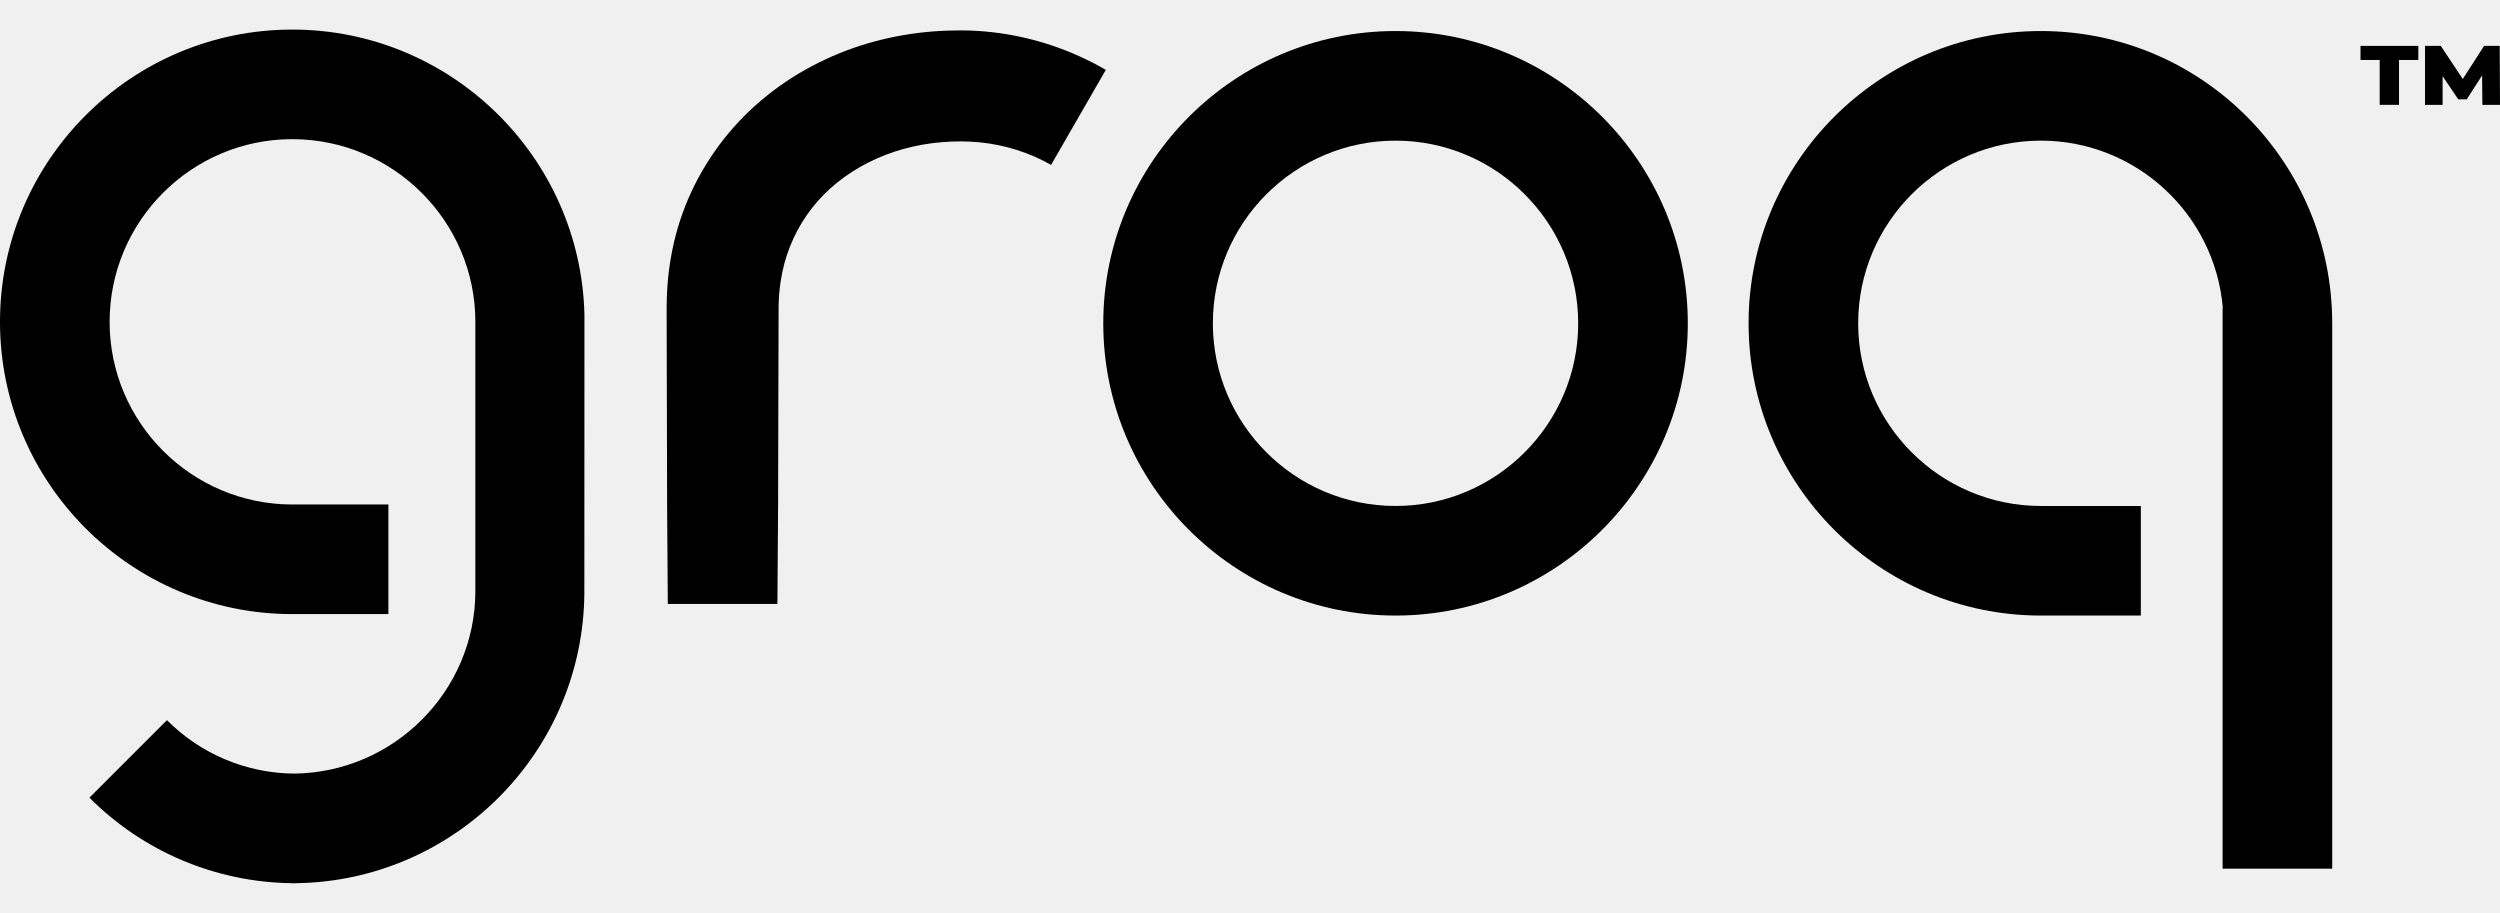
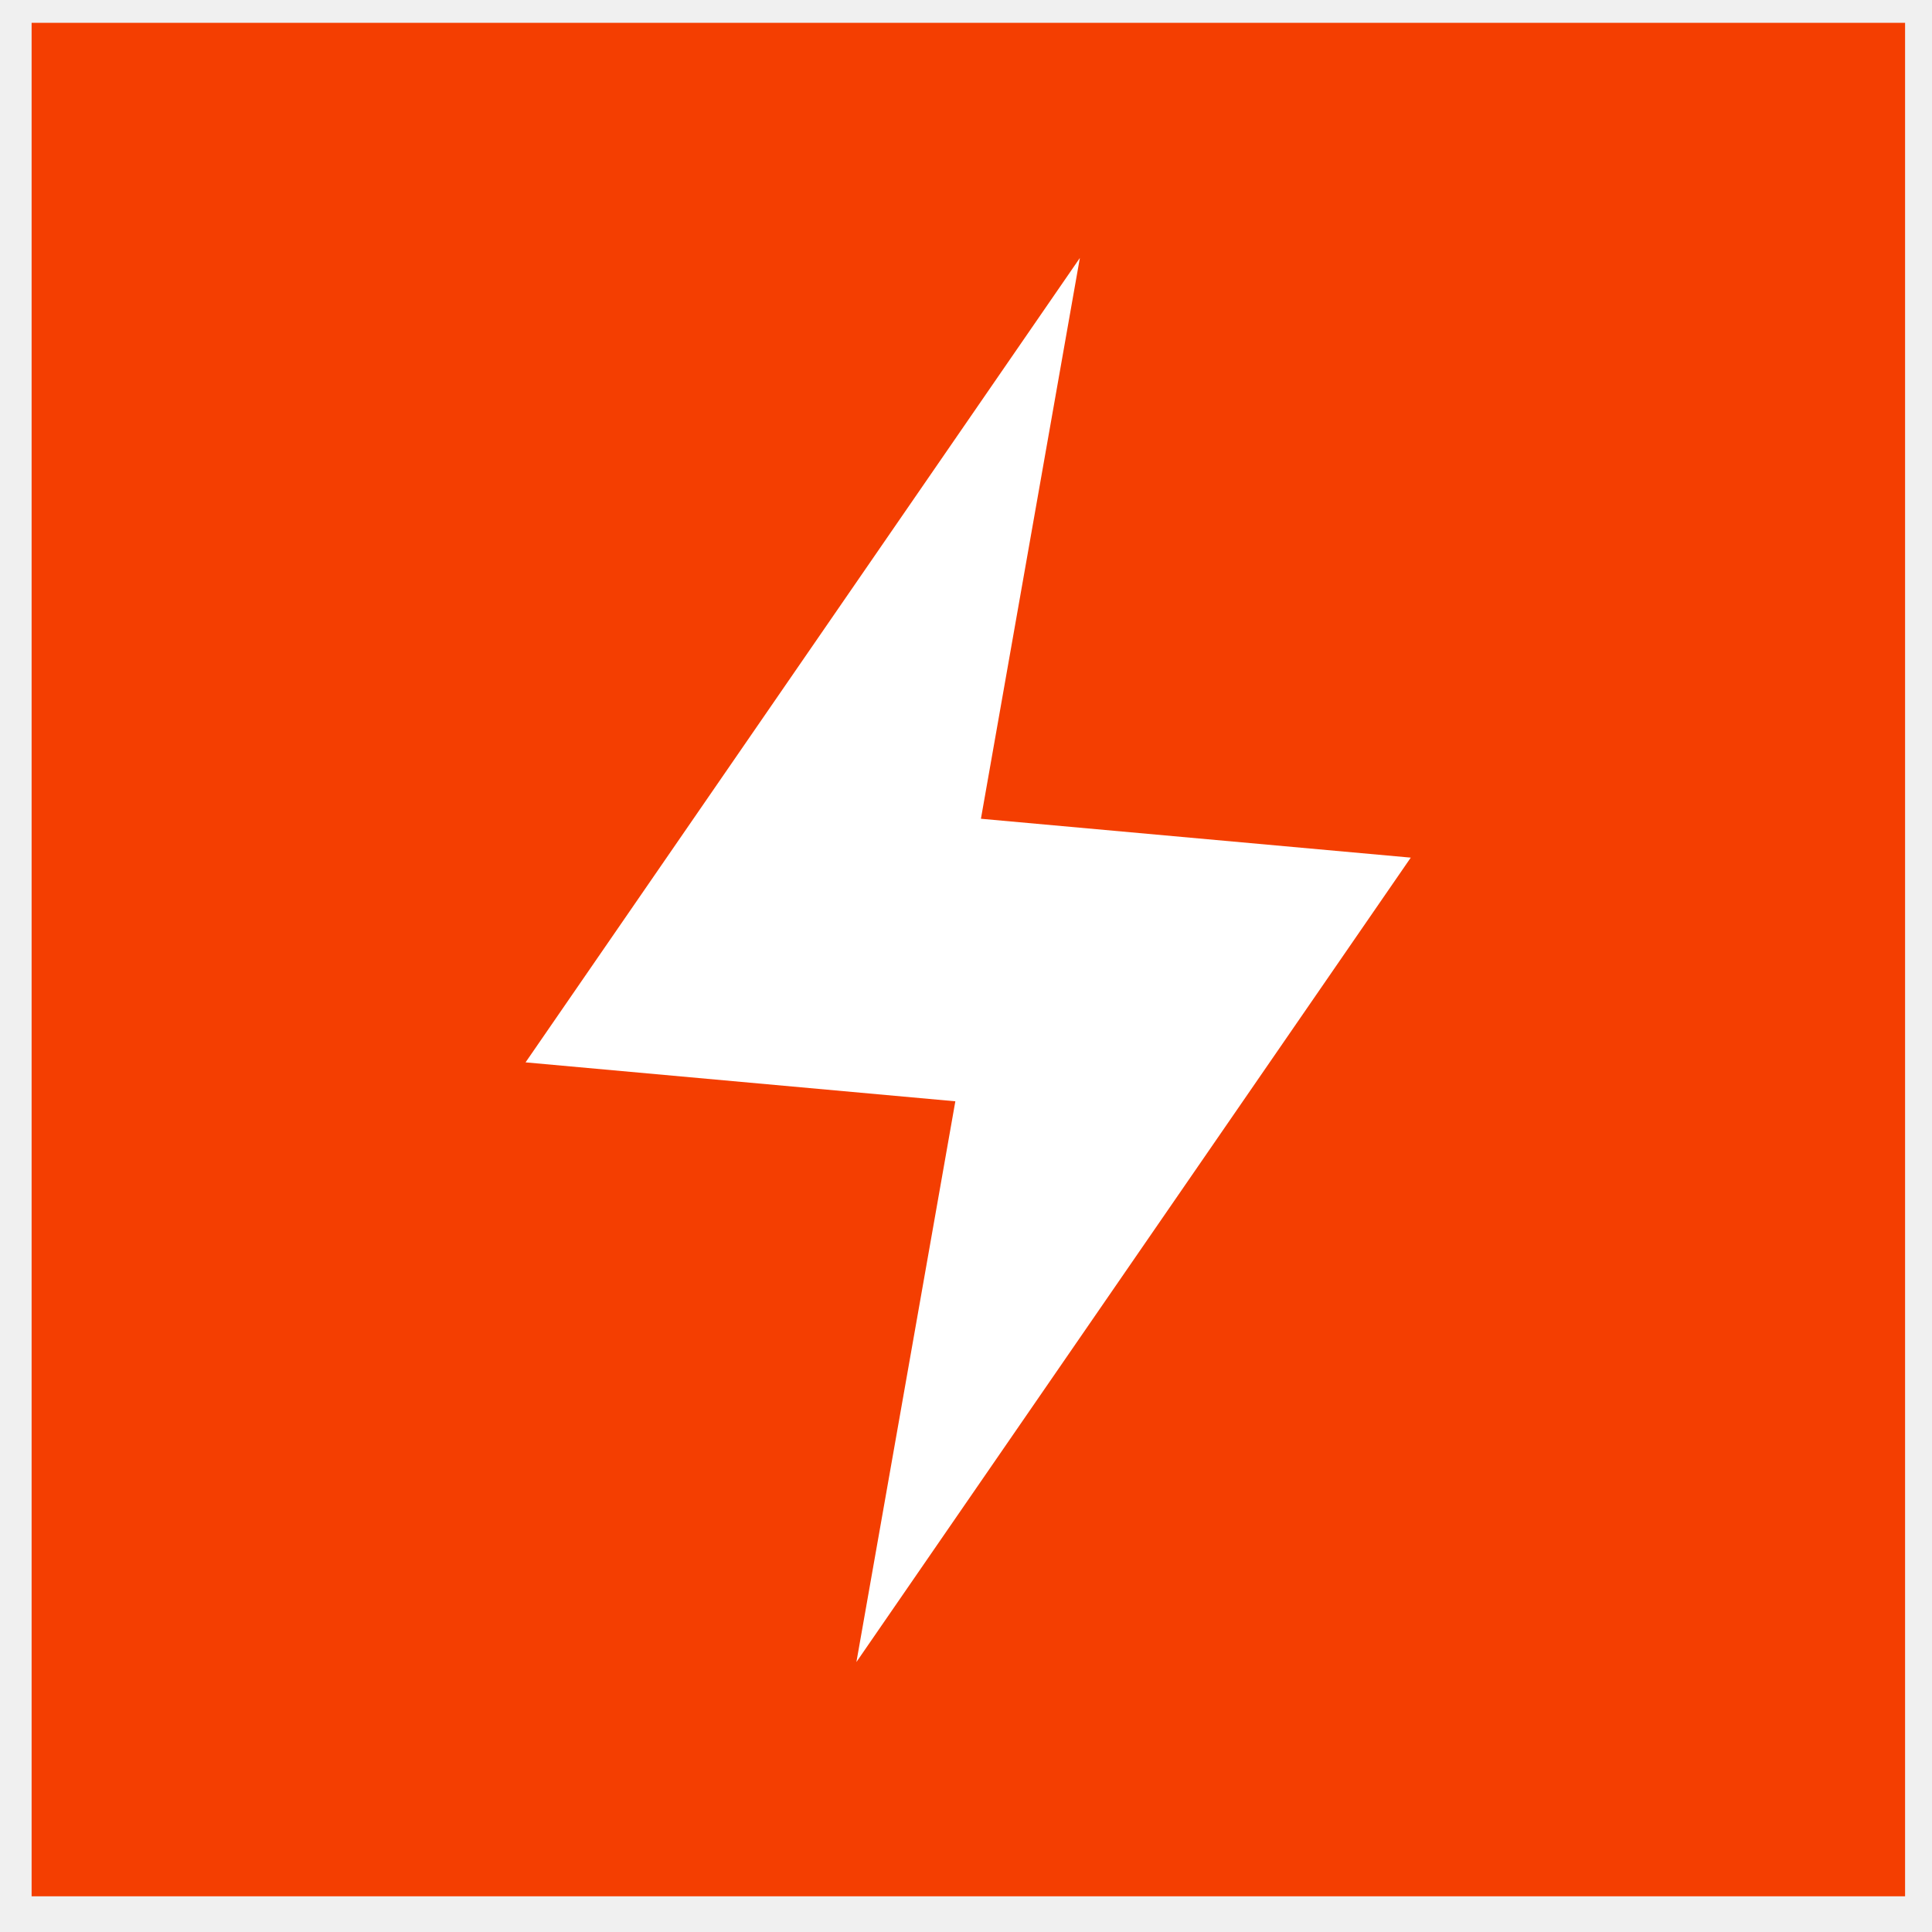
- <svg xmlns="http://www.w3.org/2000/svg" version="1.1" id="Layer_1" x="0px" y="0px" width="152px" height="55.5px" viewBox="0 32.25 152 55.5" enable-background="new 0 32.25 152 55.5" xml:space="preserve">
-   <g id="Layer_2">
-     <g id="Layer_1-2">
-       <path d="M84.848,34.137c-9.798,0-17.769,7.971-17.769,17.77s7.971,17.769,17.769,17.769s17.77-7.971,17.77-17.769S94.645,34.137,84.848,34.137z M84.848,63.013c-6.124,0-11.106-4.983-11.106-11.106s4.982-11.106,11.106-11.106c6.124,0,11.106,4.982,11.106,11.106S90.973,63.013,84.848,63.013z" />
-       <path d="M60.315,34.206c-0.607-0.068-1.217-0.104-1.827-0.108c-0.304,0-0.595,0.009-0.893,0.014s-0.594,0.033-0.891,0.051c-1.197,0.094-2.382,0.299-3.541,0.611c-2.329,0.629-4.574,1.723-6.515,3.277c-1.97,1.57-3.548,3.575-4.611,5.859c-0.53,1.138-0.921,2.336-1.165,3.567c-0.121,0.608-0.21,1.222-0.266,1.84c-0.02,0.307-0.055,0.615-0.059,0.921l-0.011,0.459l-0.005,0.23v0.19l0.015,5.951l0.015,5.951l0.041,5.95h6.664l0.042-5.95l0.015-5.952l0.015-5.951v-0.182l0.005-0.142l0.008-0.285c0-0.191,0.028-0.375,0.039-0.564c0.036-0.37,0.091-0.738,0.165-1.102c0.146-0.716,0.374-1.413,0.678-2.077c0.613-1.332,1.528-2.502,2.673-3.419c1.156-0.932,2.541-1.628,4.038-2.042c0.757-0.207,1.532-0.344,2.314-0.408c0.198-0.011,0.395-0.03,0.594-0.037c0.199-0.007,0.402-0.013,0.595-0.012c0.383,0,0.76,0.025,1.142,0.06c1.518,0.153,2.989,0.619,4.318,1.368l3.326-5.776C65.108,35.263,62.753,34.484,60.315,34.206z" />
-       <path d="M17.77,34.048C7.971,34.048,0,42.019,0,51.817s7.971,17.77,17.77,17.77h5.844v-6.664H17.77c-6.124,0-11.106-4.982-11.106-11.106s4.982-11.106,11.106-11.106s11.132,4.982,11.132,11.106l0,0v16.365l0,0c0,6.084-4.954,11.039-11.023,11.103c-2.904-0.024-5.681-1.191-7.729-3.25l-4.712,4.712c3.266,3.283,7.691,5.151,12.321,5.201v0.003c0.04,0,0.08,0,0.119,0h0.125v-0.003c9.659-0.131,17.48-8.005,17.525-17.686l0.006-16.881C35.302,41.785,27.422,34.048,17.77,34.048z" />
-       <path d="M124.083,34.137c-9.798,0-17.769,7.971-17.769,17.77s7.971,17.769,17.769,17.769h6.08v-6.663h-6.08c-6.124,0-11.106-4.983-11.106-11.106s4.982-11.106,11.106-11.106c5.799,0,10.572,4.468,11.062,10.143h-0.01v34.12h6.664V51.907l0,0C141.797,42.108,133.881,34.137,124.083,34.137z" />
-       <polygon points="151.983,35.04 151.033,35.04 149.737,37.053 148.399,35.04 147.44,35.04 147.44,38.624 148.511,38.624 148.511,36.88 149.461,38.288 149.979,38.288 150.912,36.836 150.929,38.624 152,38.624" />
-       <polygon points="143.519,35.896 144.685,35.896 144.685,38.624 145.86,38.624 145.86,35.896 147.034,35.896 147.034,35.04 143.519,35.04" />
-     </g>
+ <svg xmlns="http://www.w3.org/2000/svg" fill="none" width="33" height="33" viewBox="0 0 33 33">
+   <g clip-path="url(#a)">
+     <path fill="#F43E01" d="M.54.39h32v32h-32z" />
+     <path fill="#fff" d="m18.445 4.406-9.468 13.74 7.341.665-1.69 9.578 9.469-13.74-7.342-.664 1.69-9.579Z" />
  </g>
+   <defs>
+     <clipPath id="a">
+       <path fill="#fff" d="M.54.39h32v32h-32z" />
+     </clipPath>
+   </defs>
</svg>
